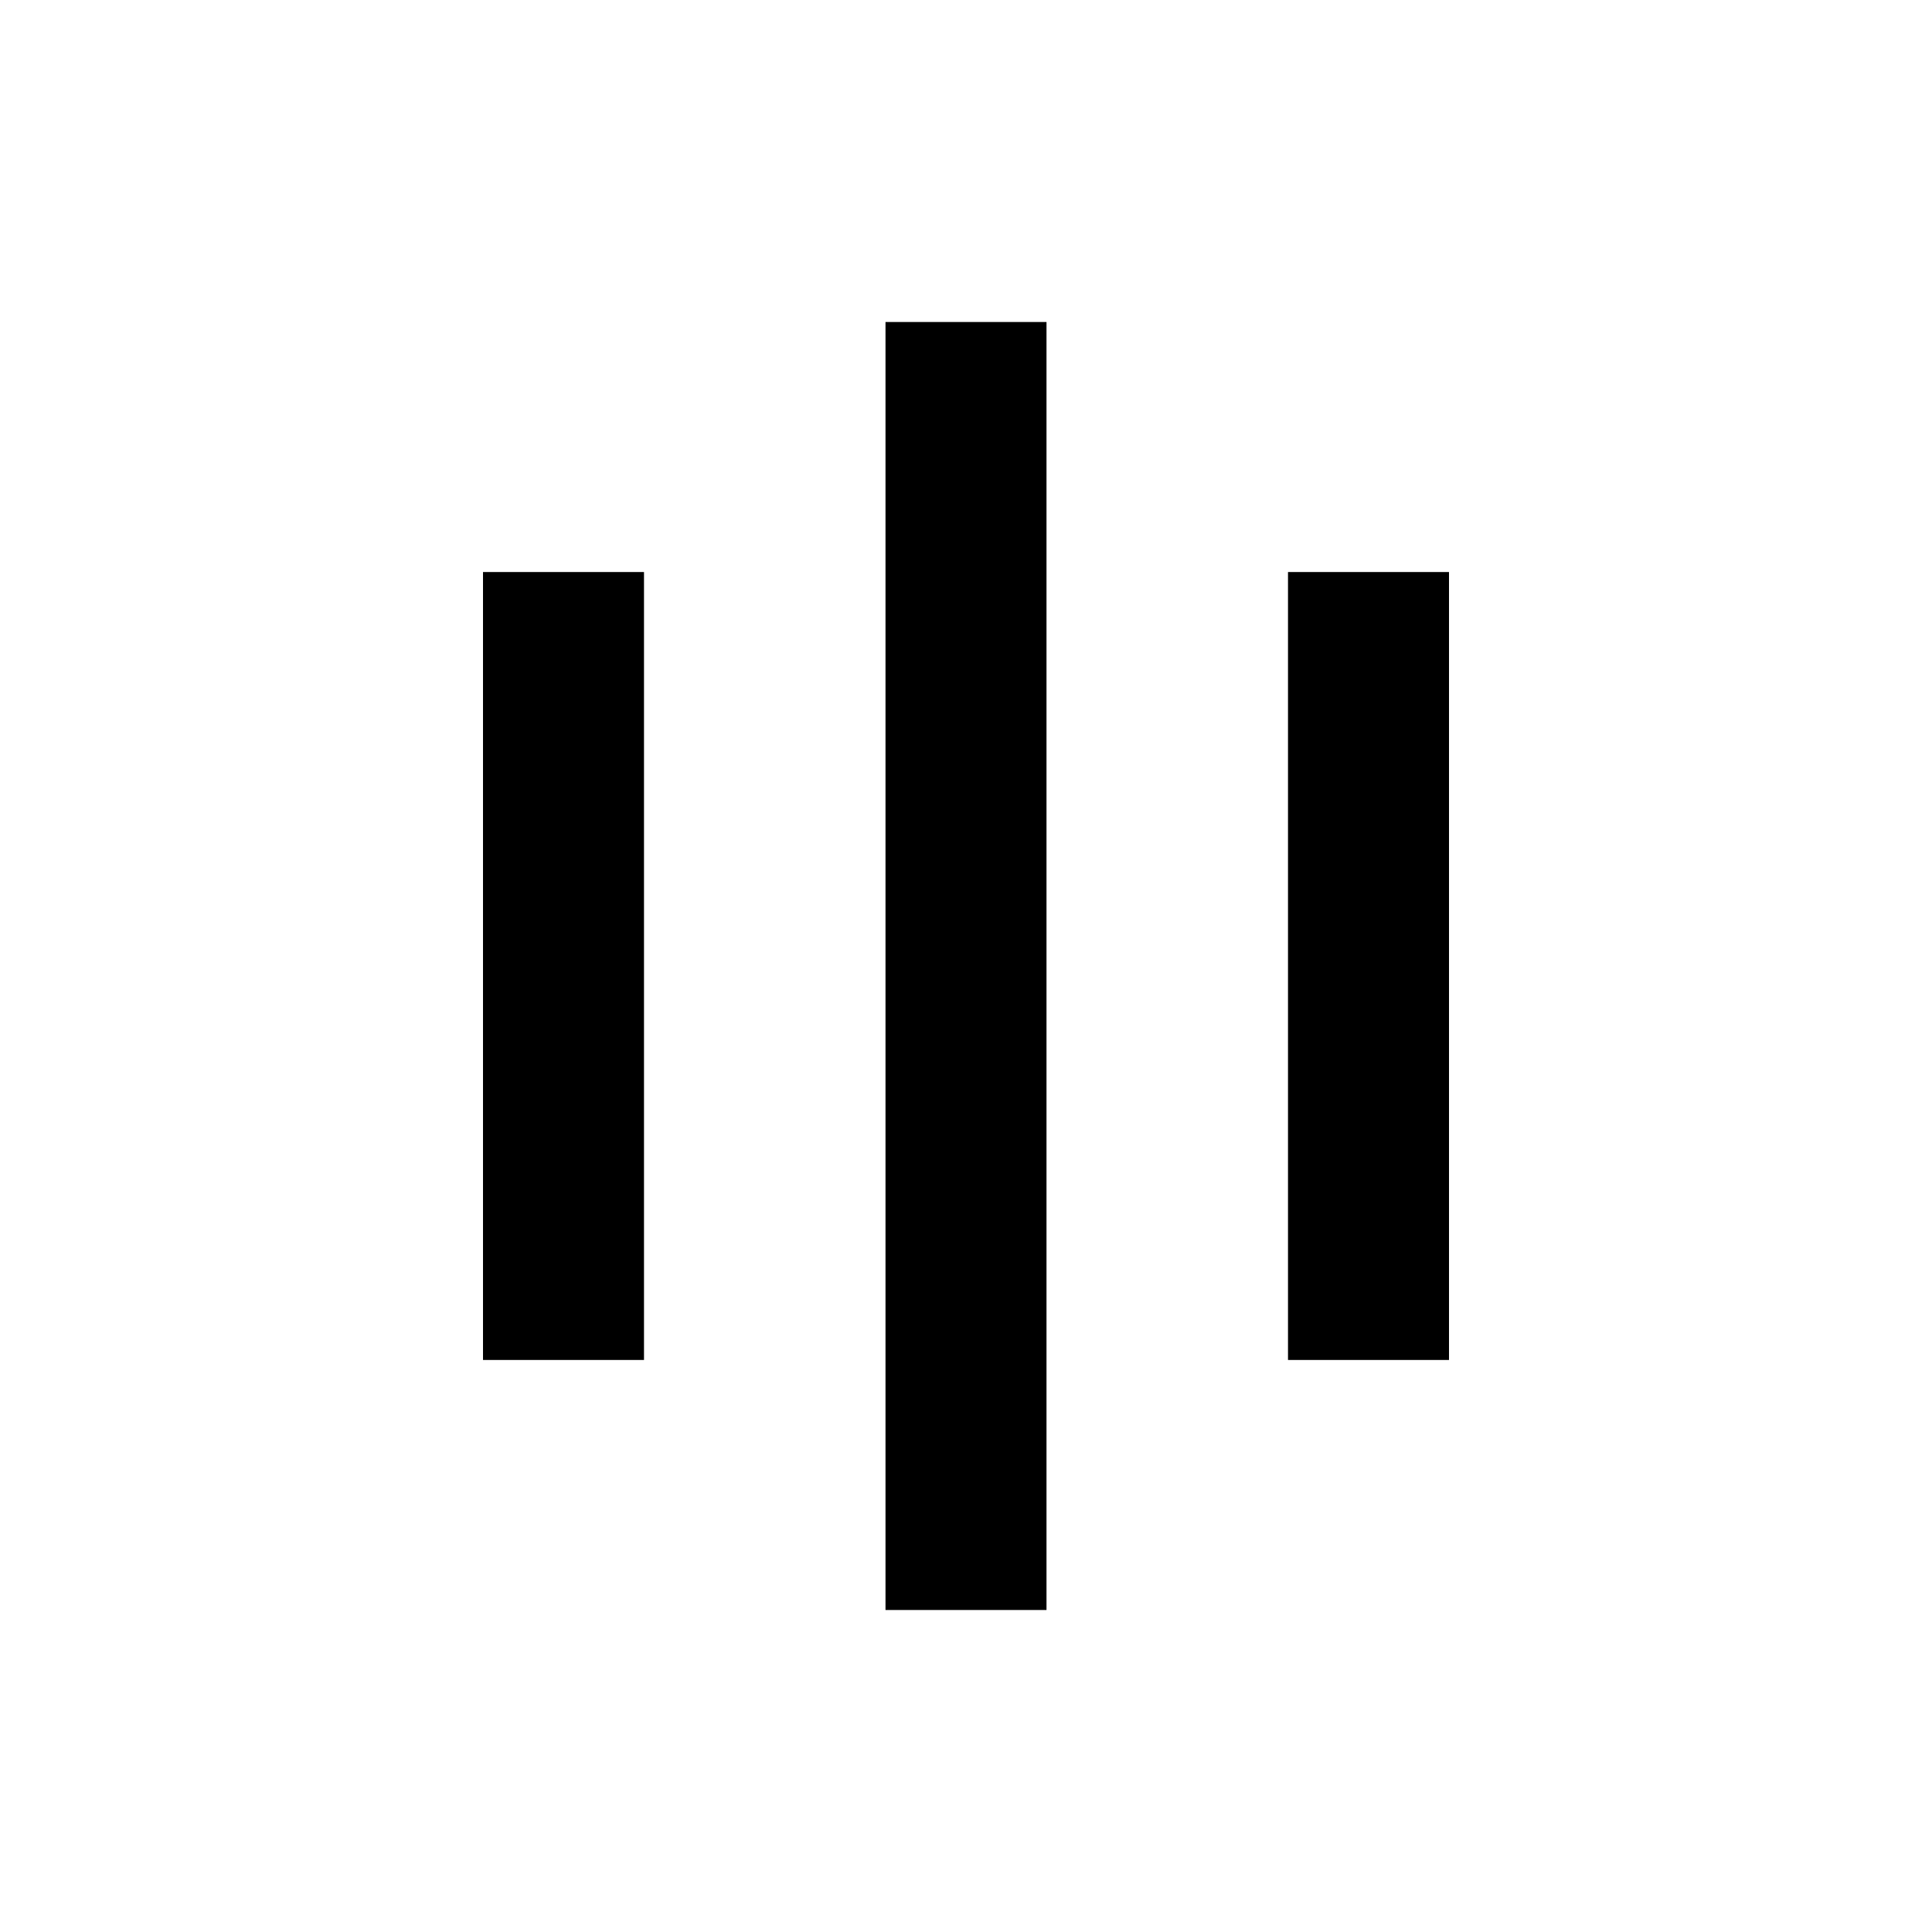
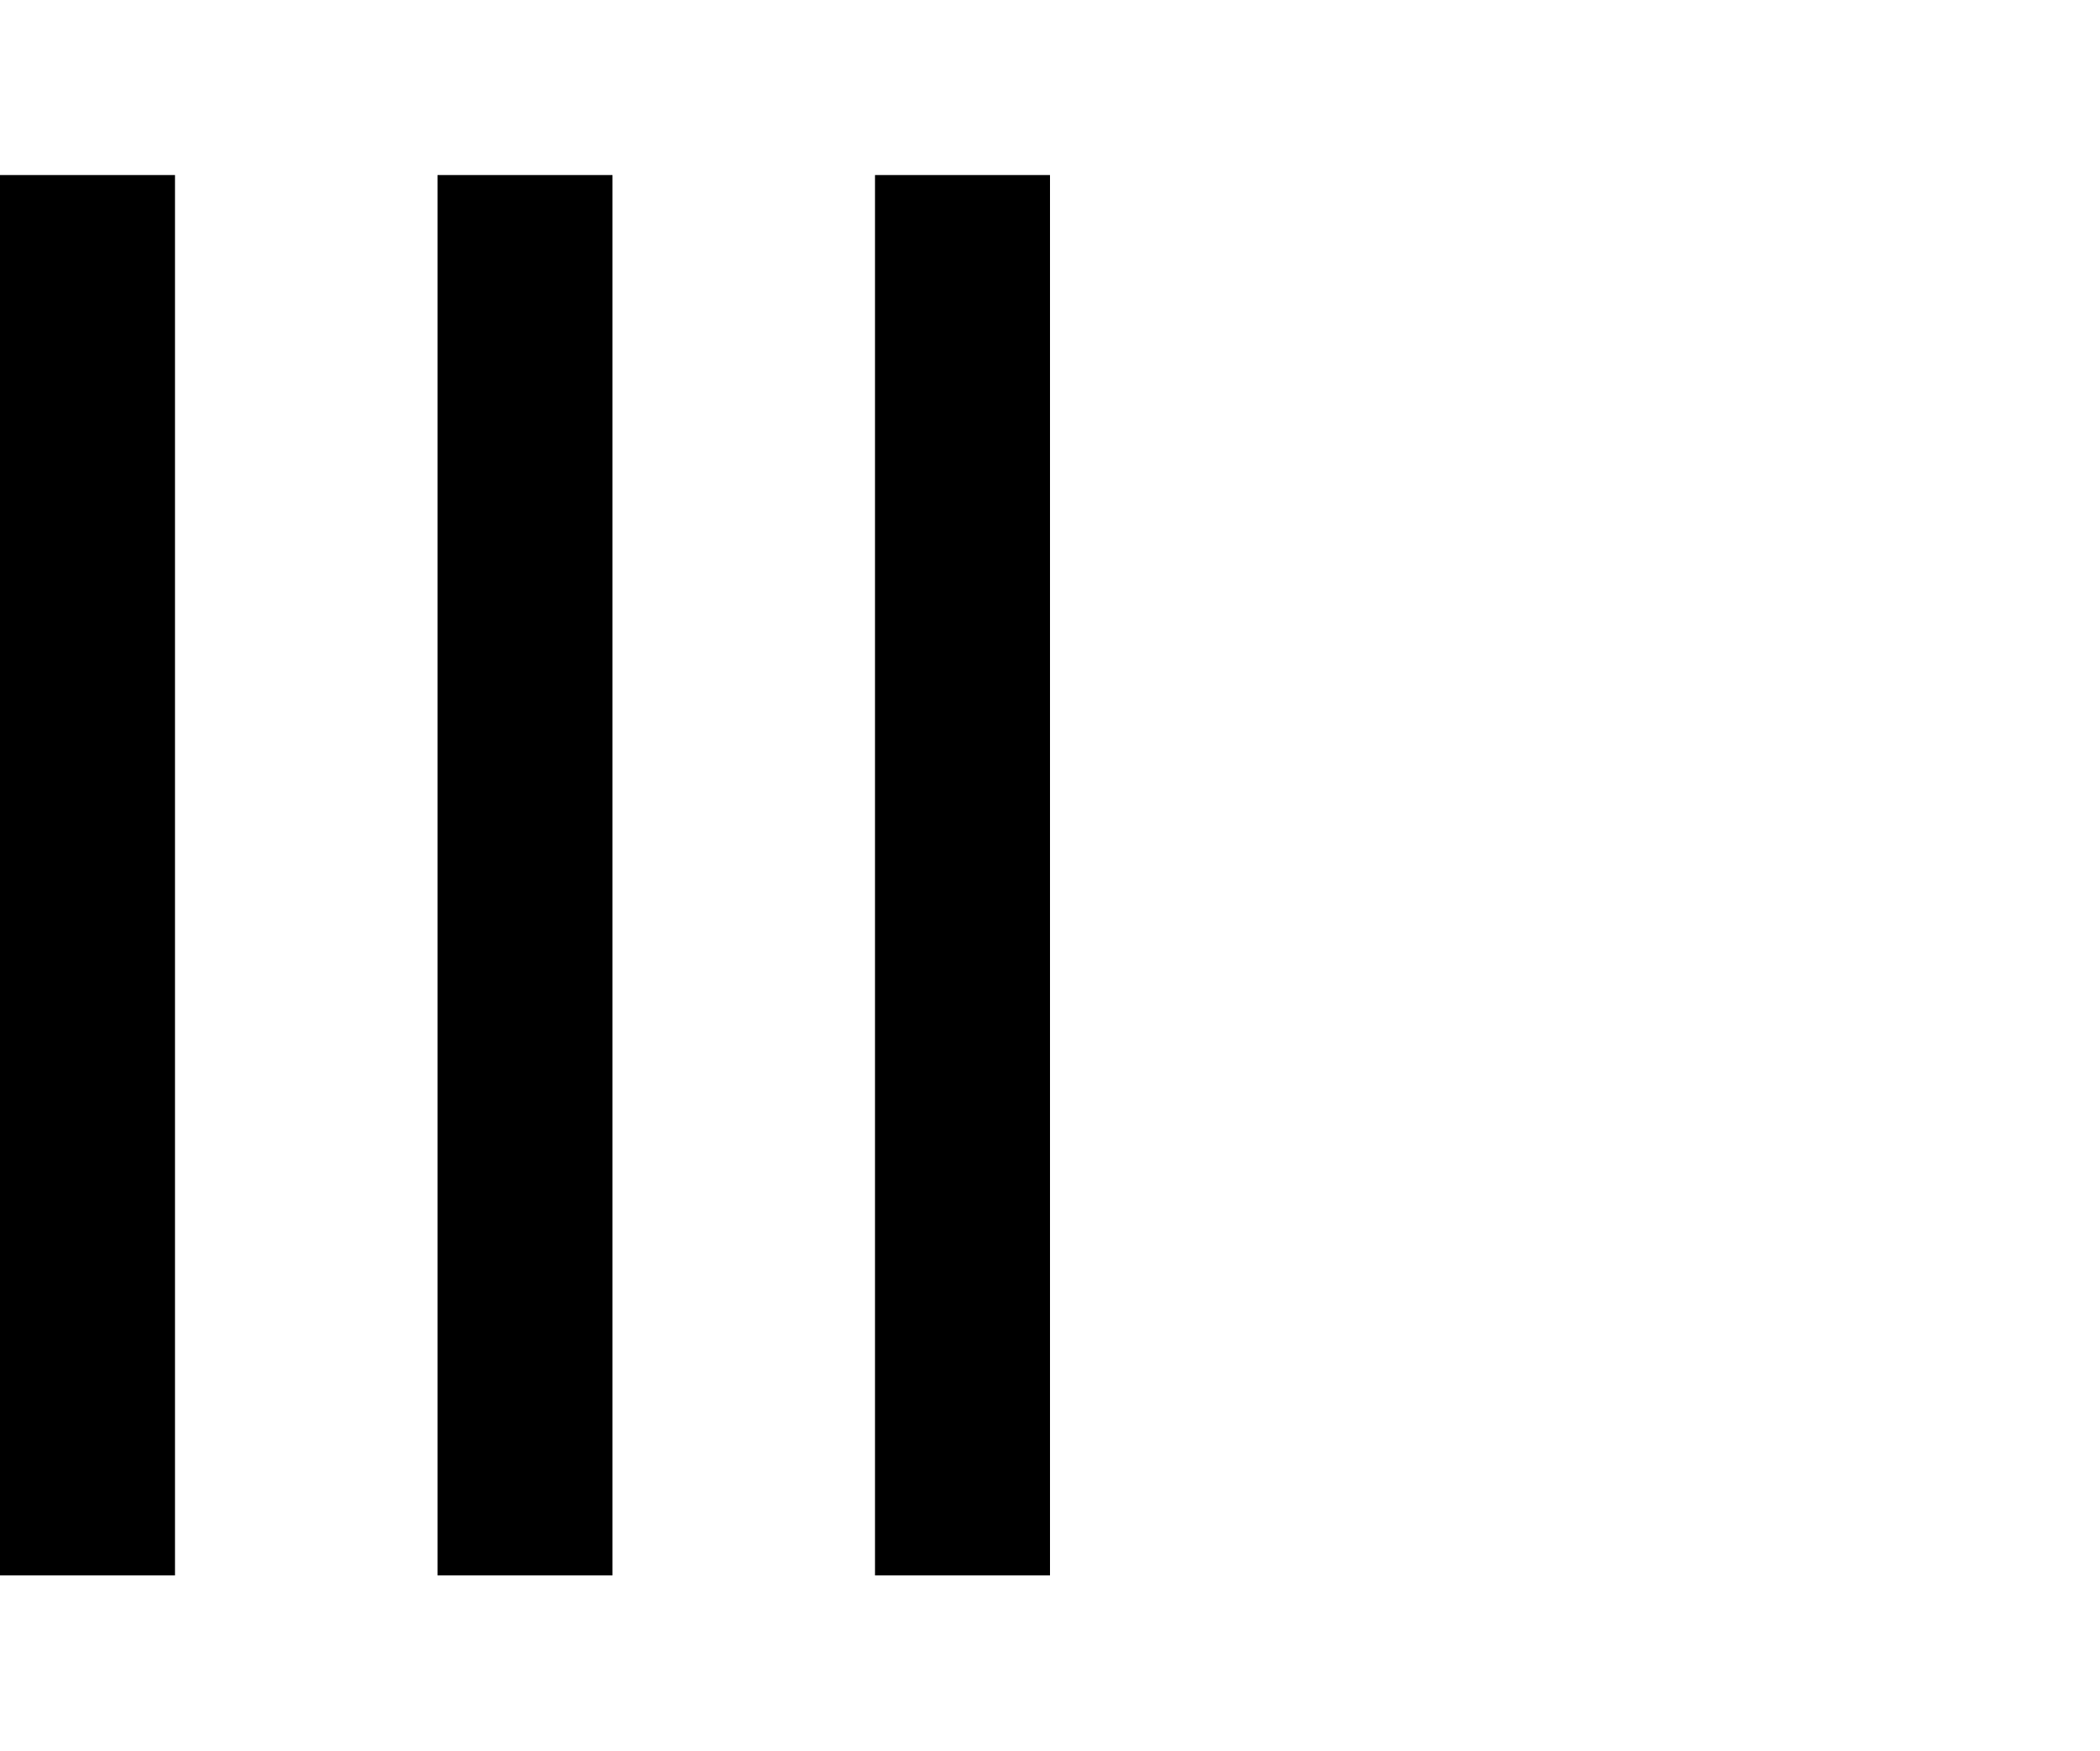
- <svg xmlns="http://www.w3.org/2000/svg" width="24" height="24" viewBox="0 0 24 24" fill="none">
-   <path fill-rule="evenodd" clip-rule="evenodd" d="M13 4V20H11V4H13ZM8 7.106V16.894H6V7.106H8ZM18 16.894V7.106H16V16.894H18Z" fill="currentColor" />
+ <svg xmlns="http://www.w3.org/2000/svg" width="24" height="20" viewBox="0 0 24 16" fill="none" class="bars-playing">
+   <rect class="morphing-bar morphing-bar-left" width="2" height="16" fill="currentColor" />
+   <rect class="morphing-bar morphing-bar-center" width="2" height="16" x="5" fill="currentColor" />
+   <rect class="morphing-bar morphing-bar-right" width="2" height="16" x="10" fill="currentColor" />
</svg>
